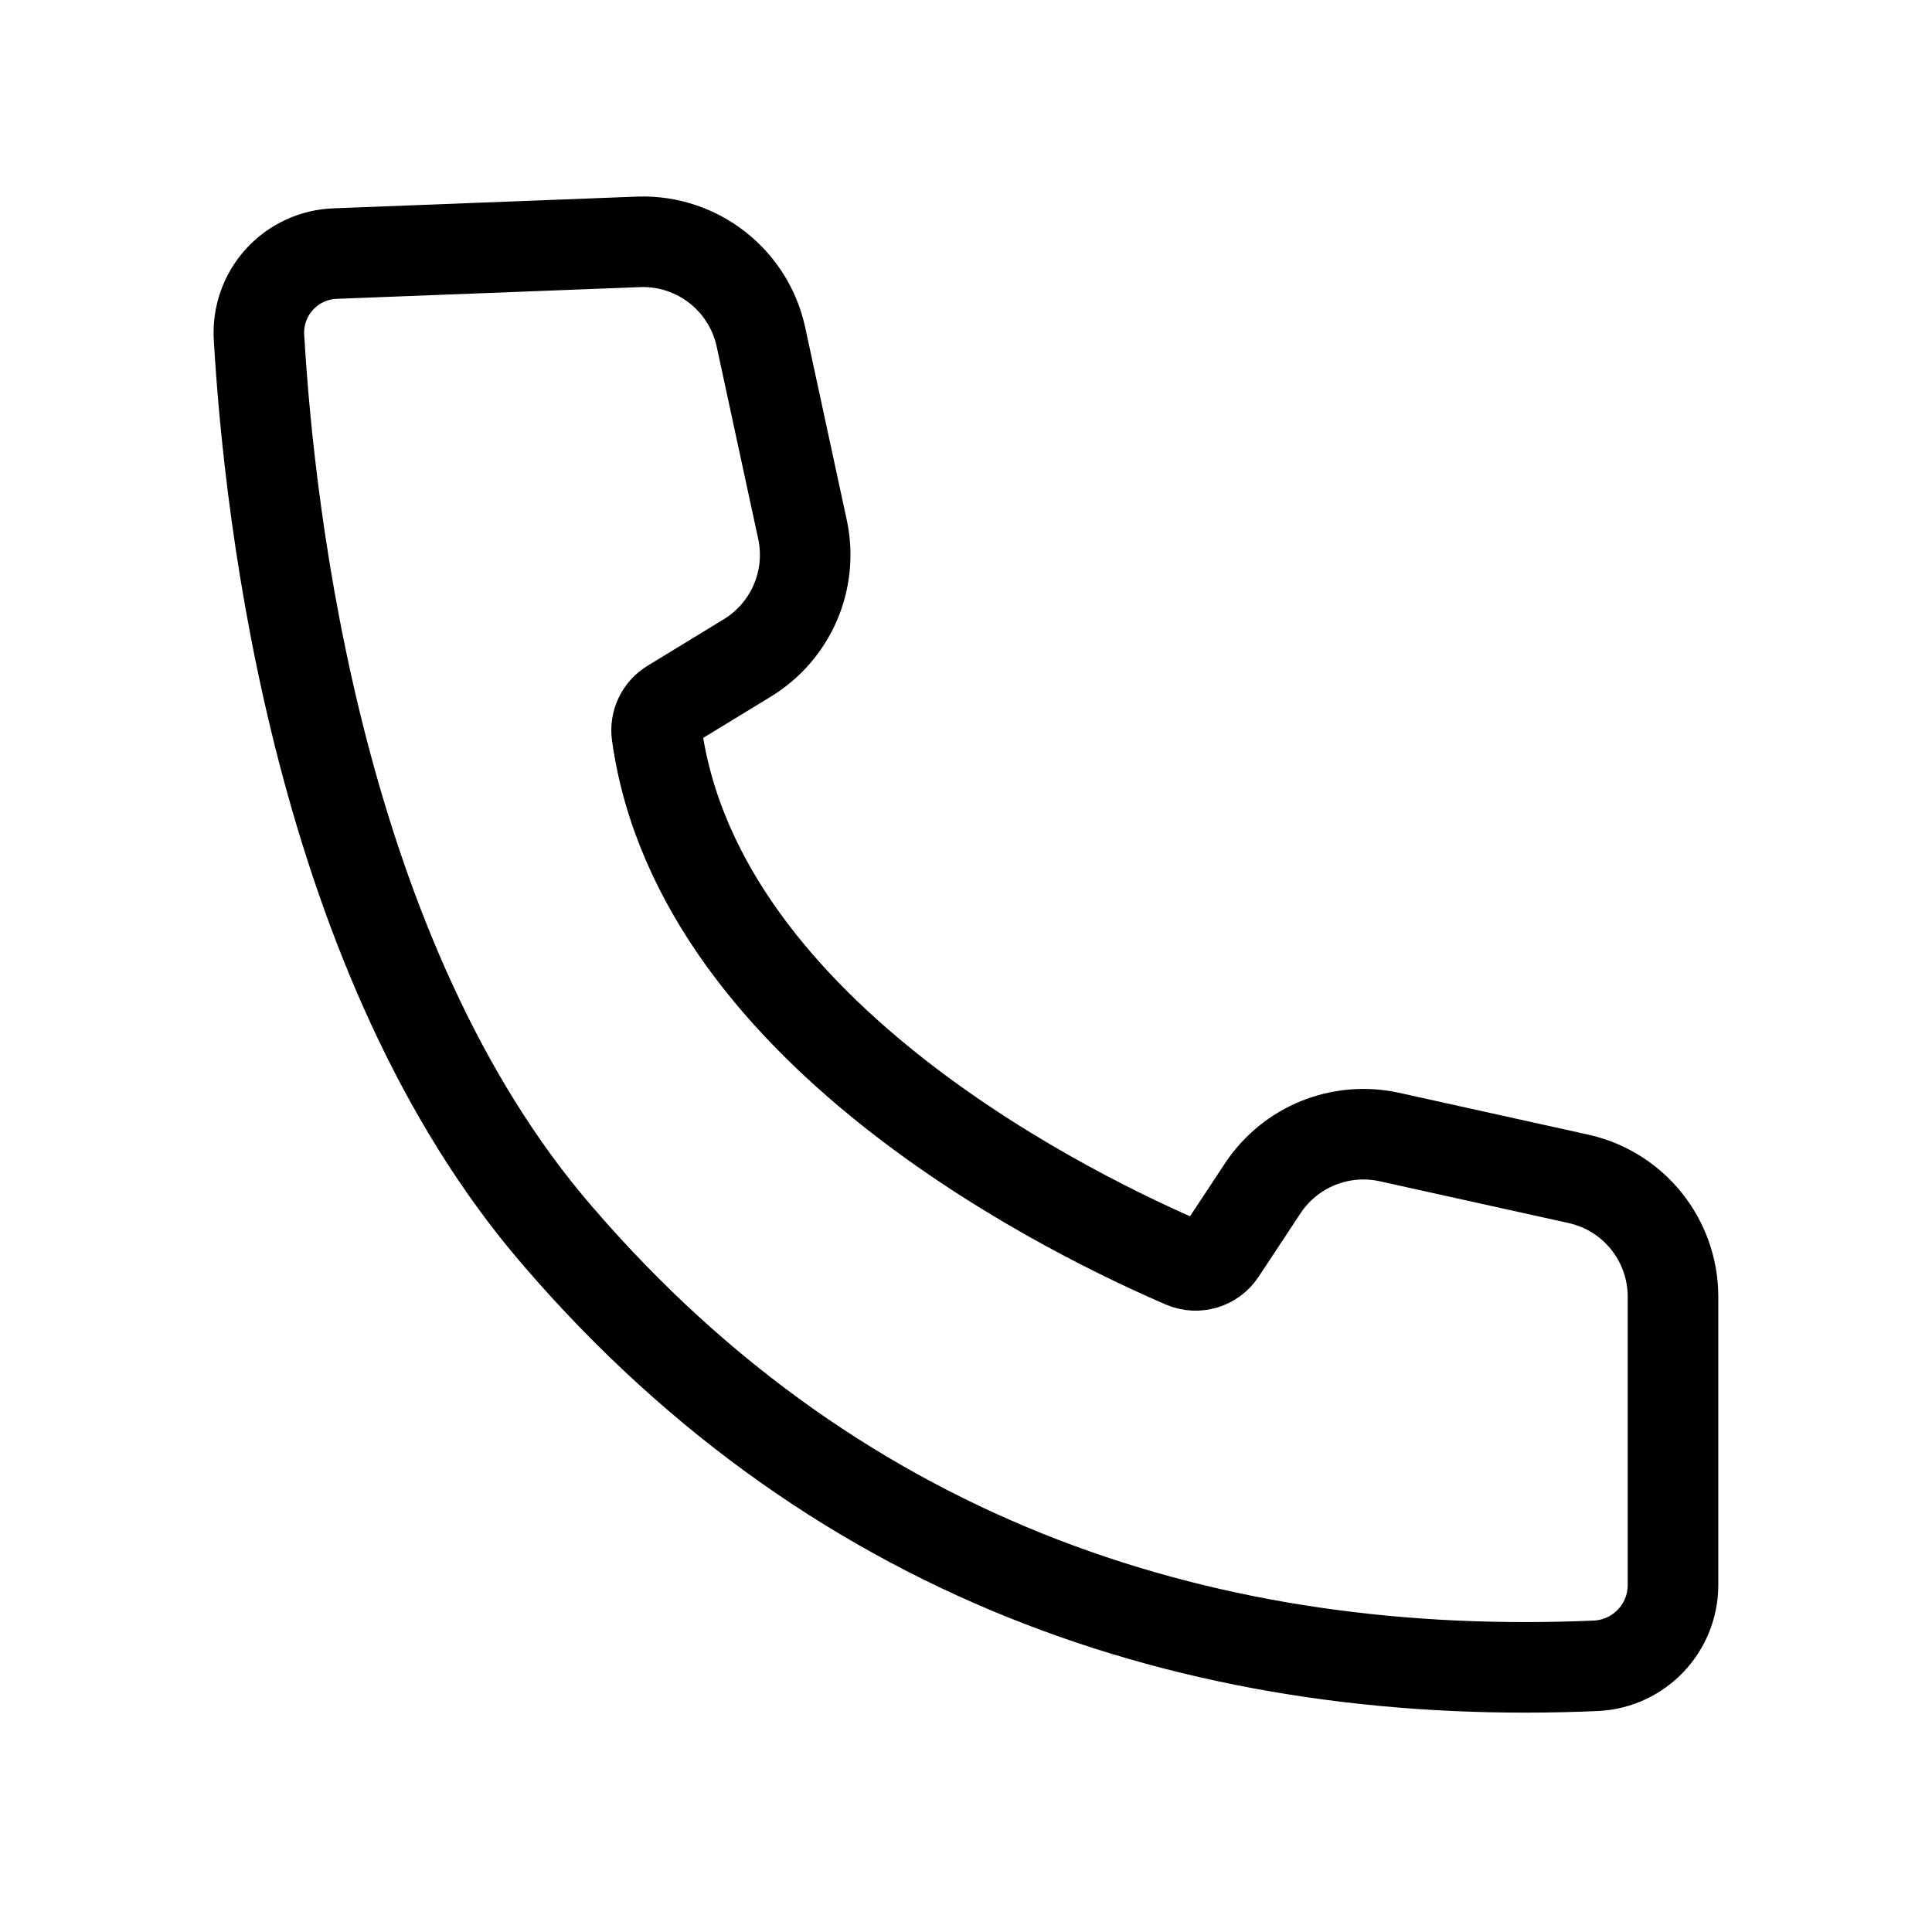
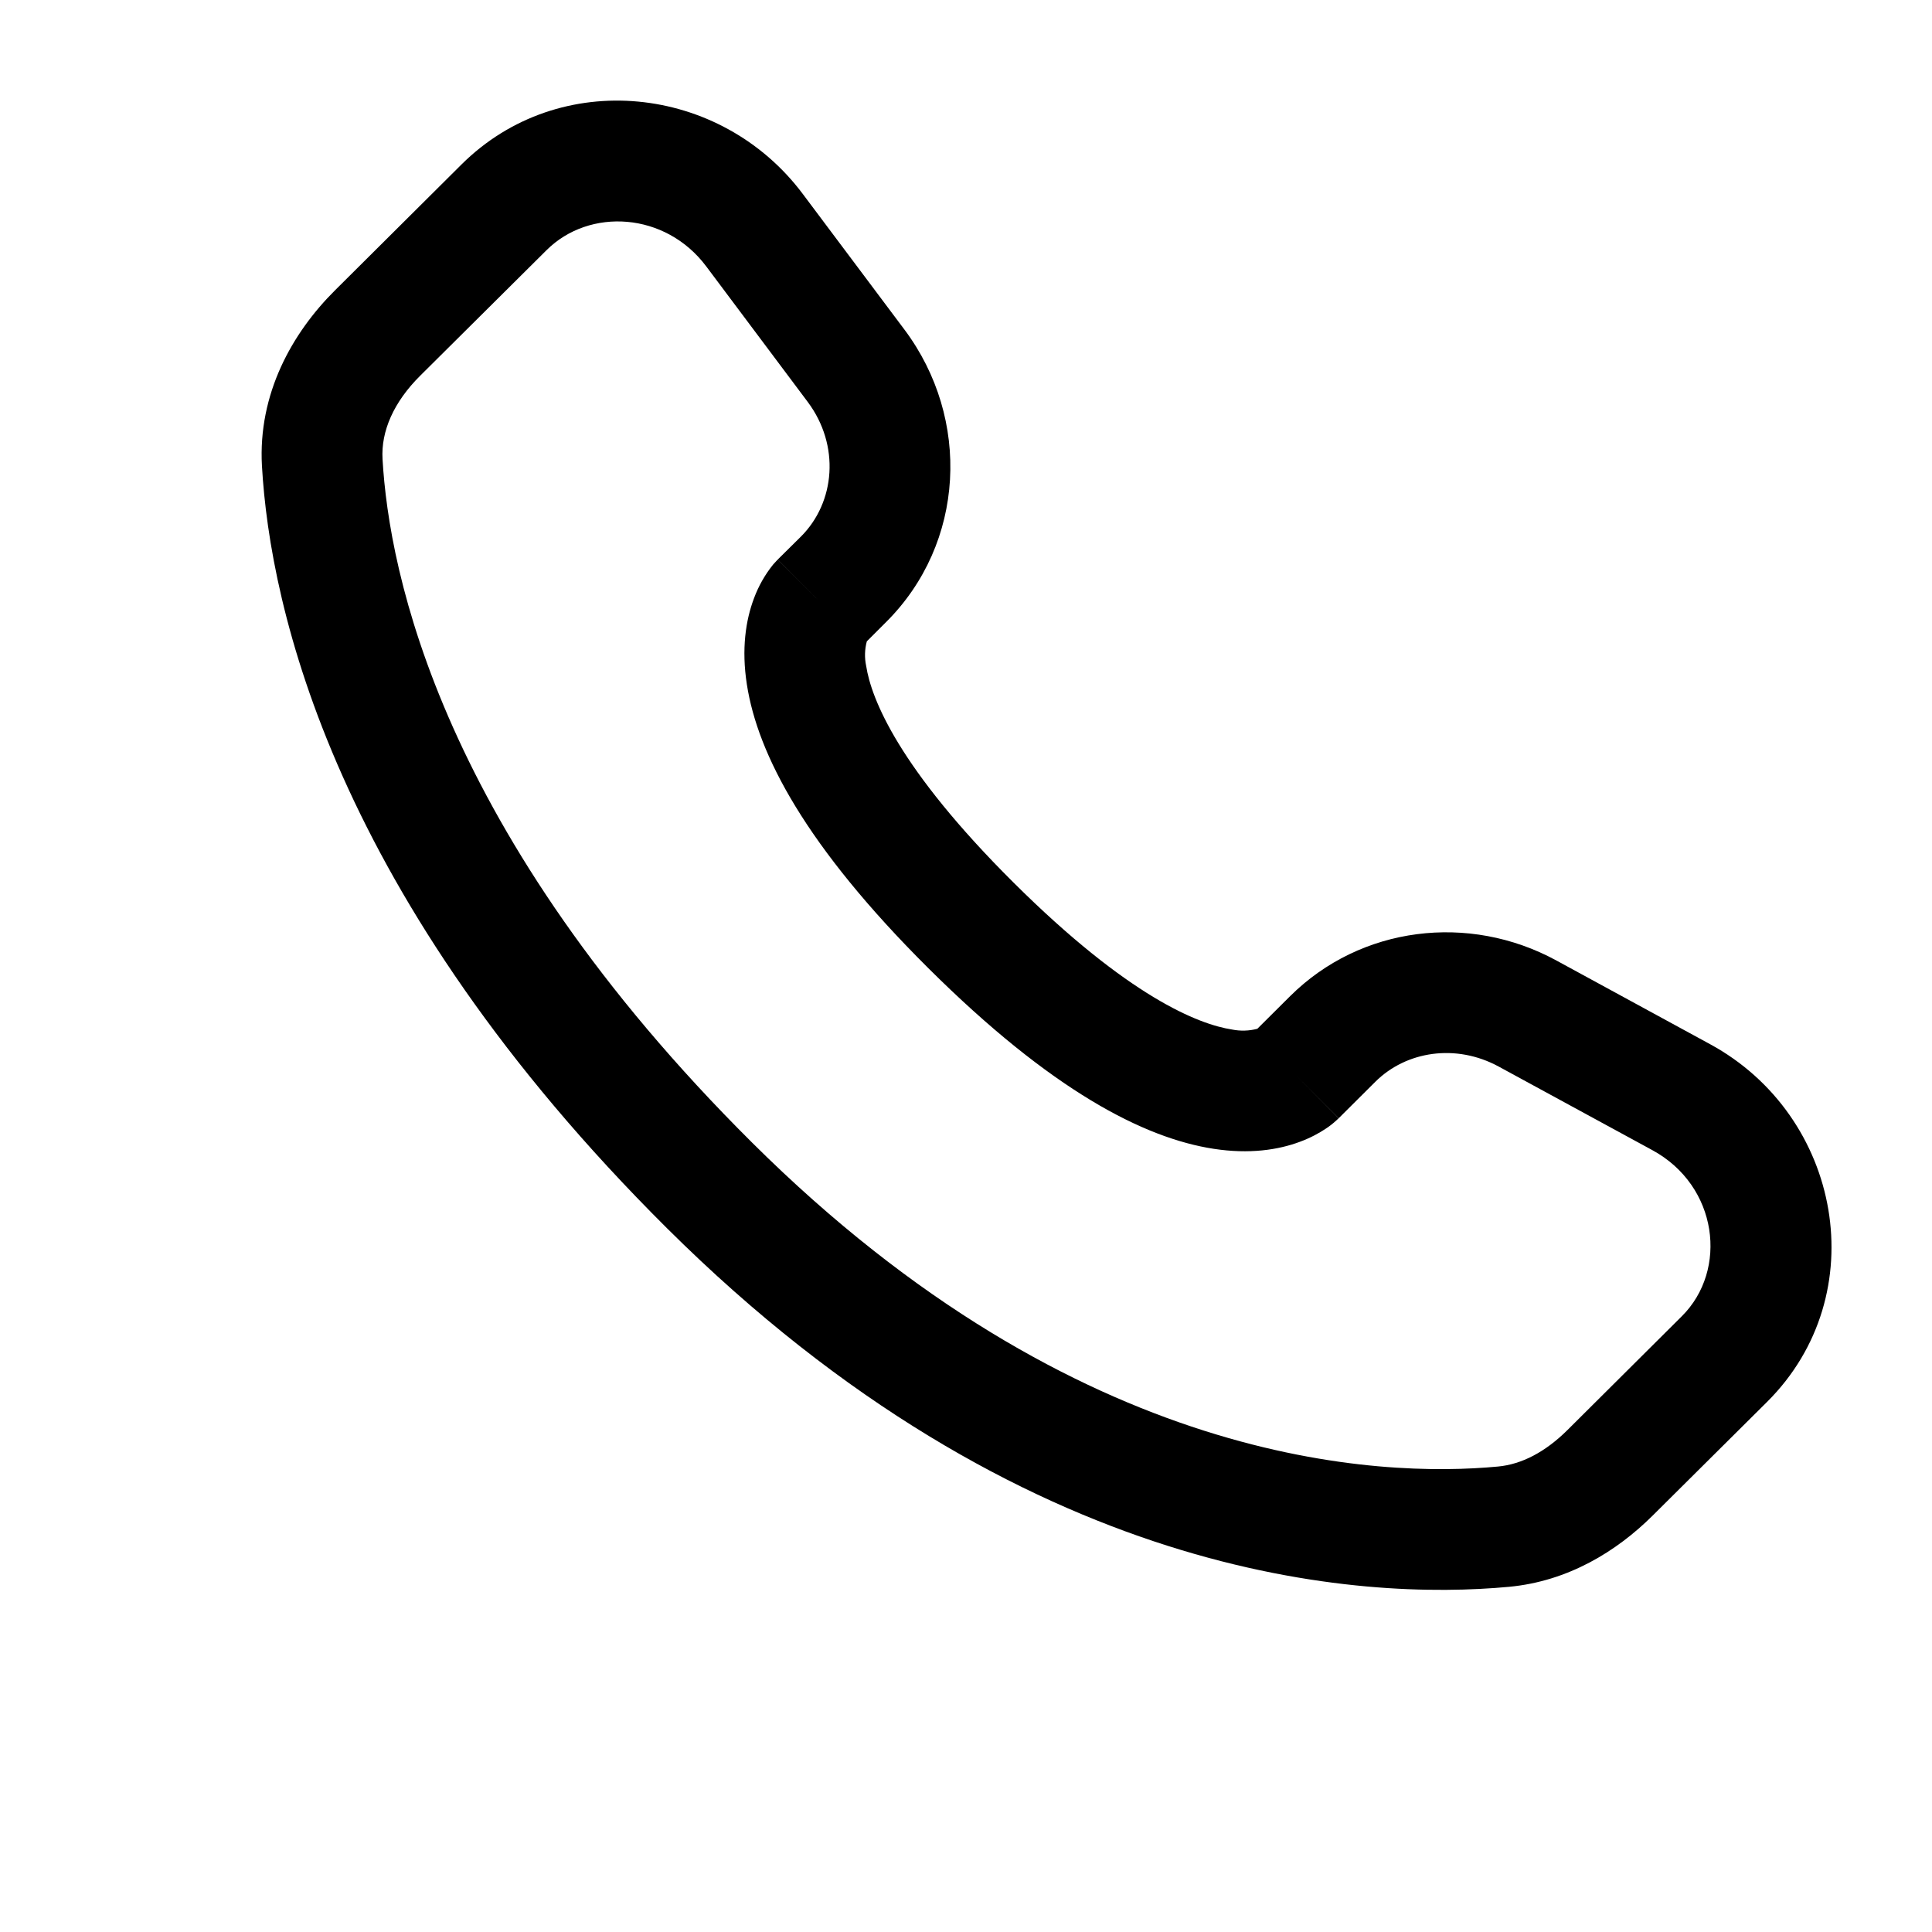
- <svg xmlns="http://www.w3.org/2000/svg" width="64px" height="64px" viewBox="0 0 64 64" class="icon-phone" stroke-width="3" stroke="#000000" fill="none">
-   <g stroke-width="0" />
-   <g stroke-linecap="round" stroke-linejoin="round" />
-   <g>
-     <path d="M11.11,8.4a2.62,2.62,0,0,0-2.53,2.78c.35,6,2,20.64,9.9,29.77,9.46,11,21.78,14.79,34.42,14.23a2.68,2.68,0,0,0,2.52-2.65V42.92a4,4,0,0,0-3.09-3.86L46,37.66a4,4,0,0,0-4.16,1.69l-1.4,2.12a1,1,0,0,1-1.22.37C36,40.45,23.17,34.45,21.76,24.33a1,1,0,0,1,.48-1l2.54-1.55a4,4,0,0,0,1.81-4.21L25.2,11.13a4,4,0,0,0-4-3.12Z" />
-   </g>
+ <svg xmlns="http://www.w3.org/2000/svg" width="32" height="32" class="icon-phone" viewBox="0 0 24 24">
+   <path fill="currentColor" fill-rule="evenodd" d="M5.733 2.043c1.217-1.21 3.221-.995 4.24.367l1.262 1.684c.83 1.108.756 2.656-.229 3.635l-.238.238a.65.65 0 0 0-.008.306c.063.408.404 1.272 1.832 2.692s2.298 1.76 2.712 1.824a.7.7 0 0 0 .315-.009l.408-.406c.876-.87 2.22-1.033 3.304-.444l1.91 1.04c1.637.888 2.05 3.112.71 4.445l-1.421 1.412c-.448.445-1.05.816-1.784.885c-1.81.169-6.027-.047-10.46-4.454c-4.137-4.114-4.931-7.702-5.032-9.47l.749-.042l-.749.042c-.05-.894.372-1.65.91-2.184zm3.04 1.266c-.507-.677-1.451-.731-1.983-.202l-1.57 1.56c-.33.328-.488.69-.468 1.036c.08 1.405.72 4.642 4.592 8.492c4.062 4.038 7.813 4.159 9.263 4.023c.296-.027.59-.181.865-.454l1.42-1.413c.578-.574.451-1.62-.367-2.064l-1.91-1.039c-.528-.286-1.146-.192-1.53.19l-.455.453l-.53-.532c.53.532.529.533.528.533l-.001.002l-.003.003l-.007.006l-.015.014a1 1 0 0 1-.136.106c-.08.053-.186.112-.319.161c-.27.101-.628.155-1.07.087c-.867-.133-2.016-.724-3.543-2.242c-1.526-1.518-2.122-2.66-2.256-3.526c-.069-.442-.014-.8.088-1.07a1.5 1.5 0 0 1 .238-.42l.032-.035l.014-.015l.006-.006l.003-.003l.002-.002l.53.53l-.53-.531l.288-.285c.428-.427.488-1.134.085-1.673z" clip-rule="evenodd" />
</svg>
